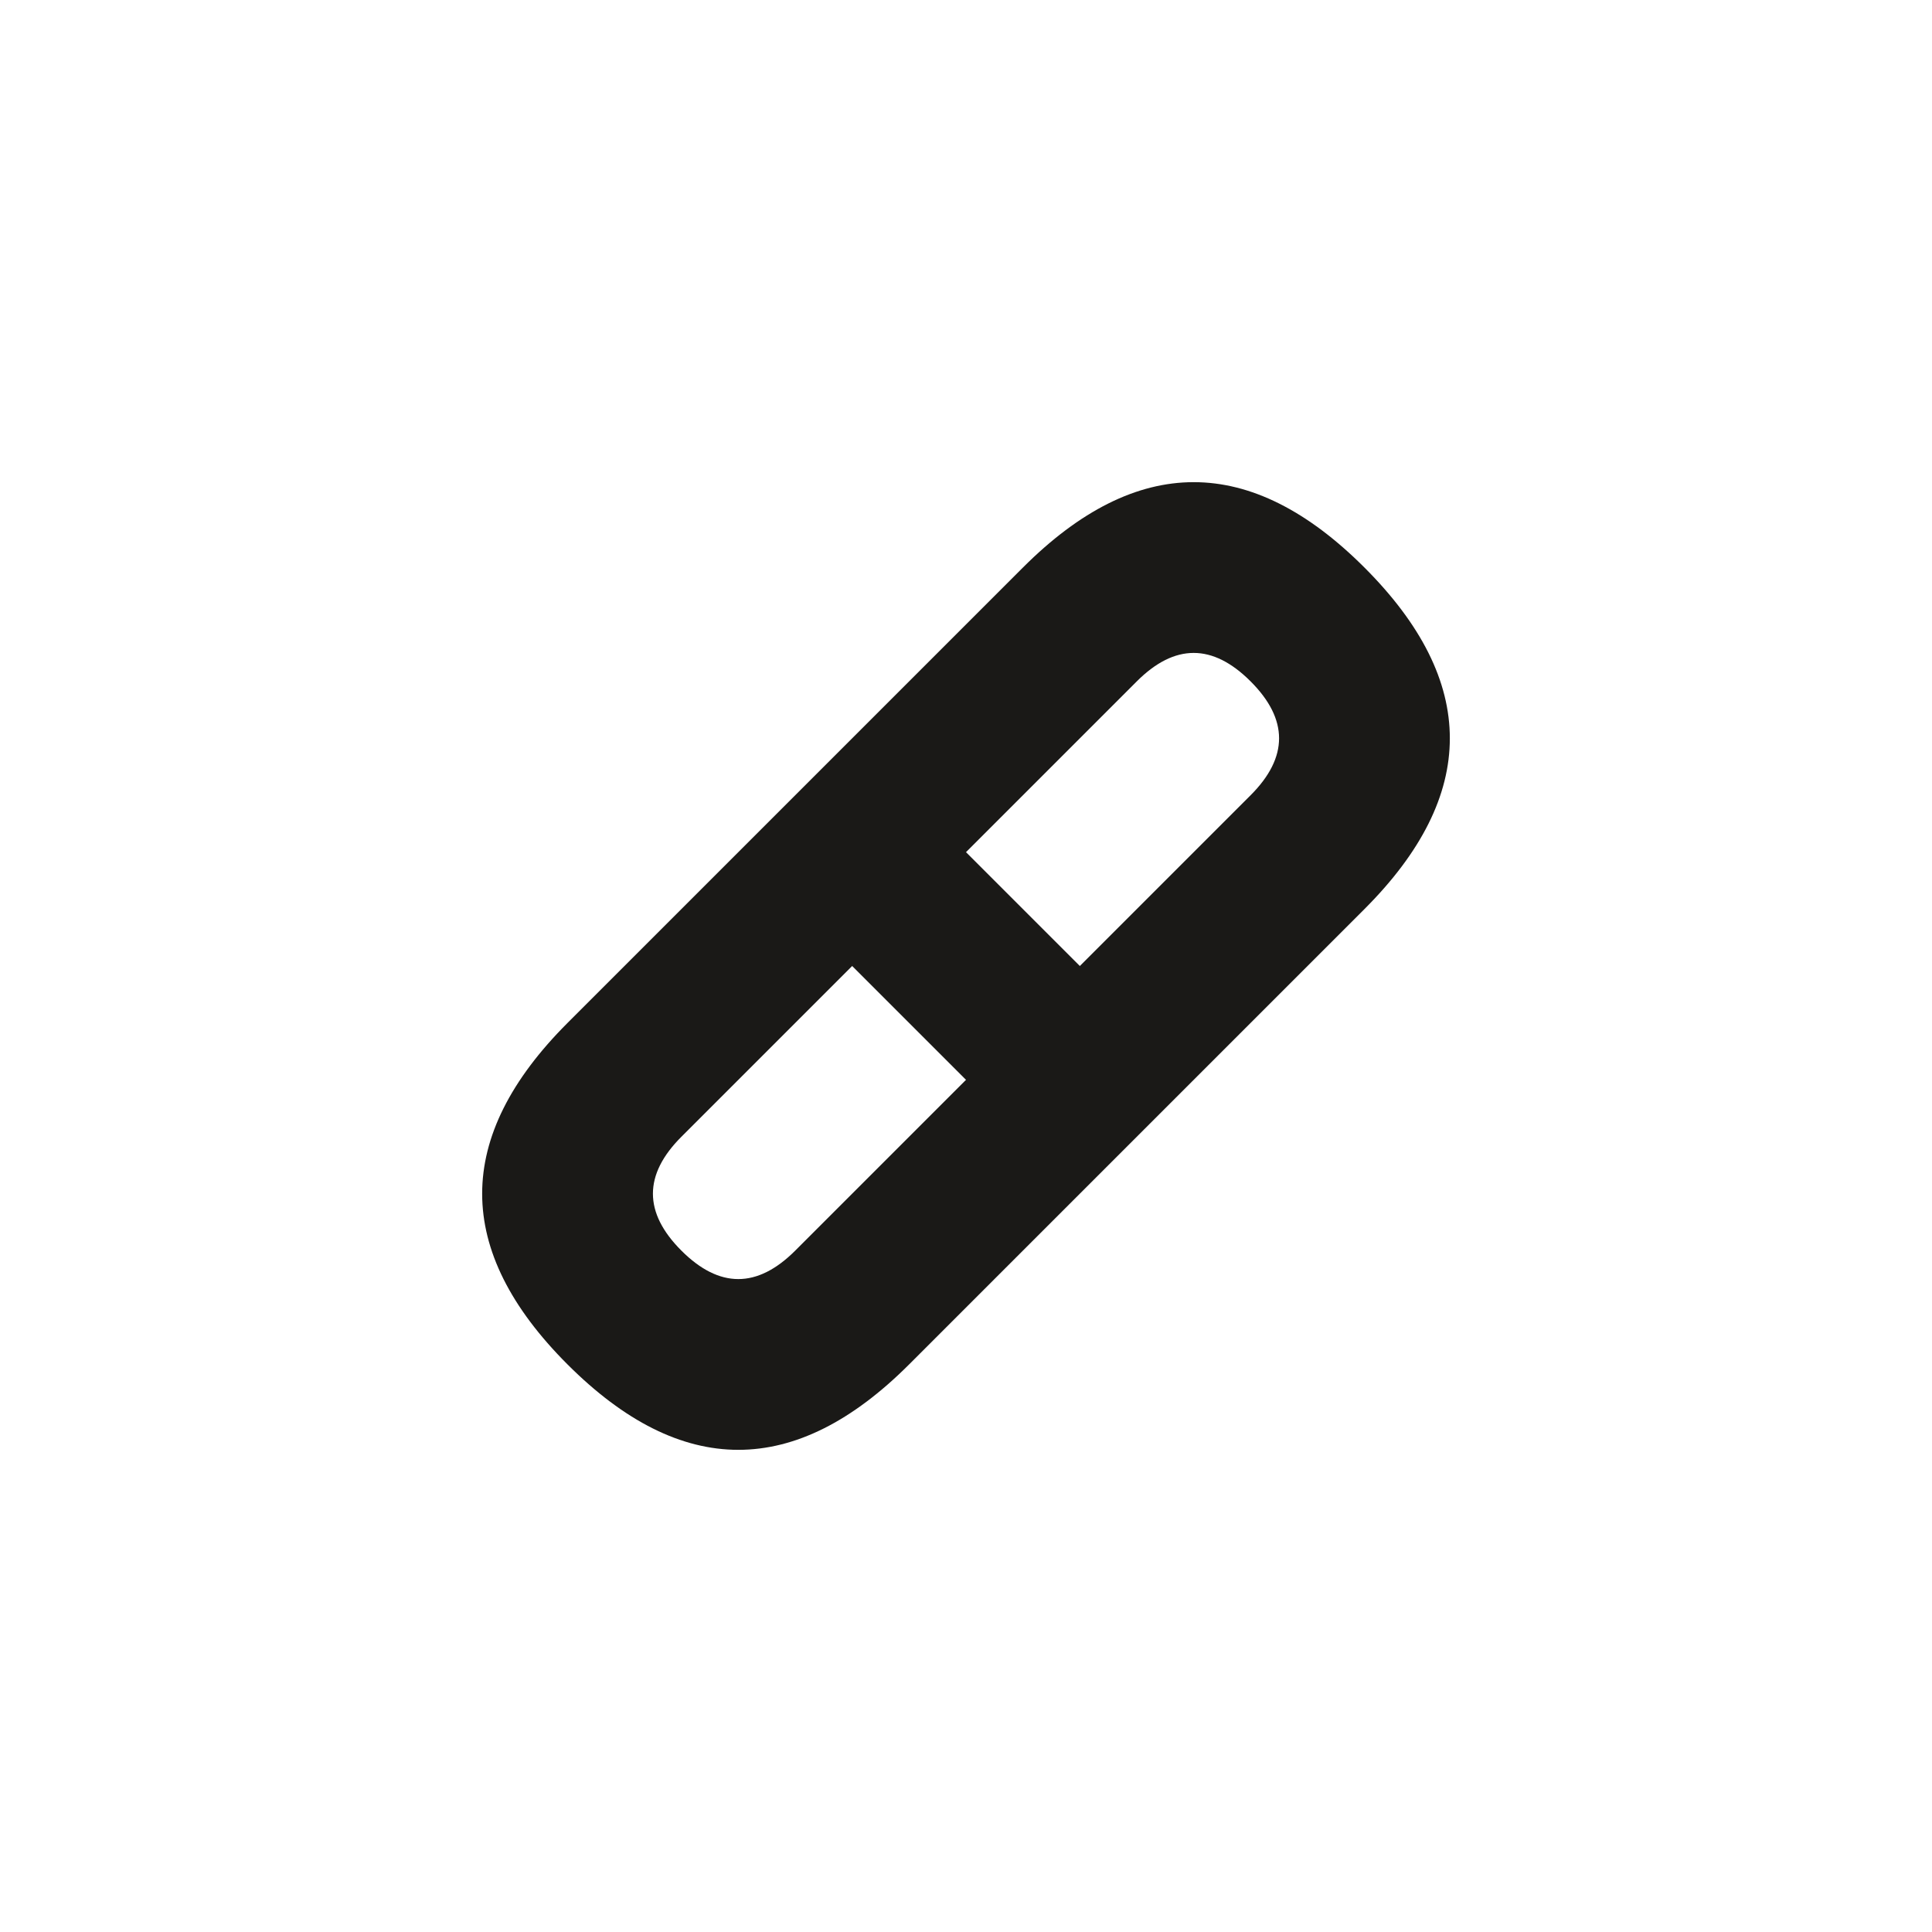
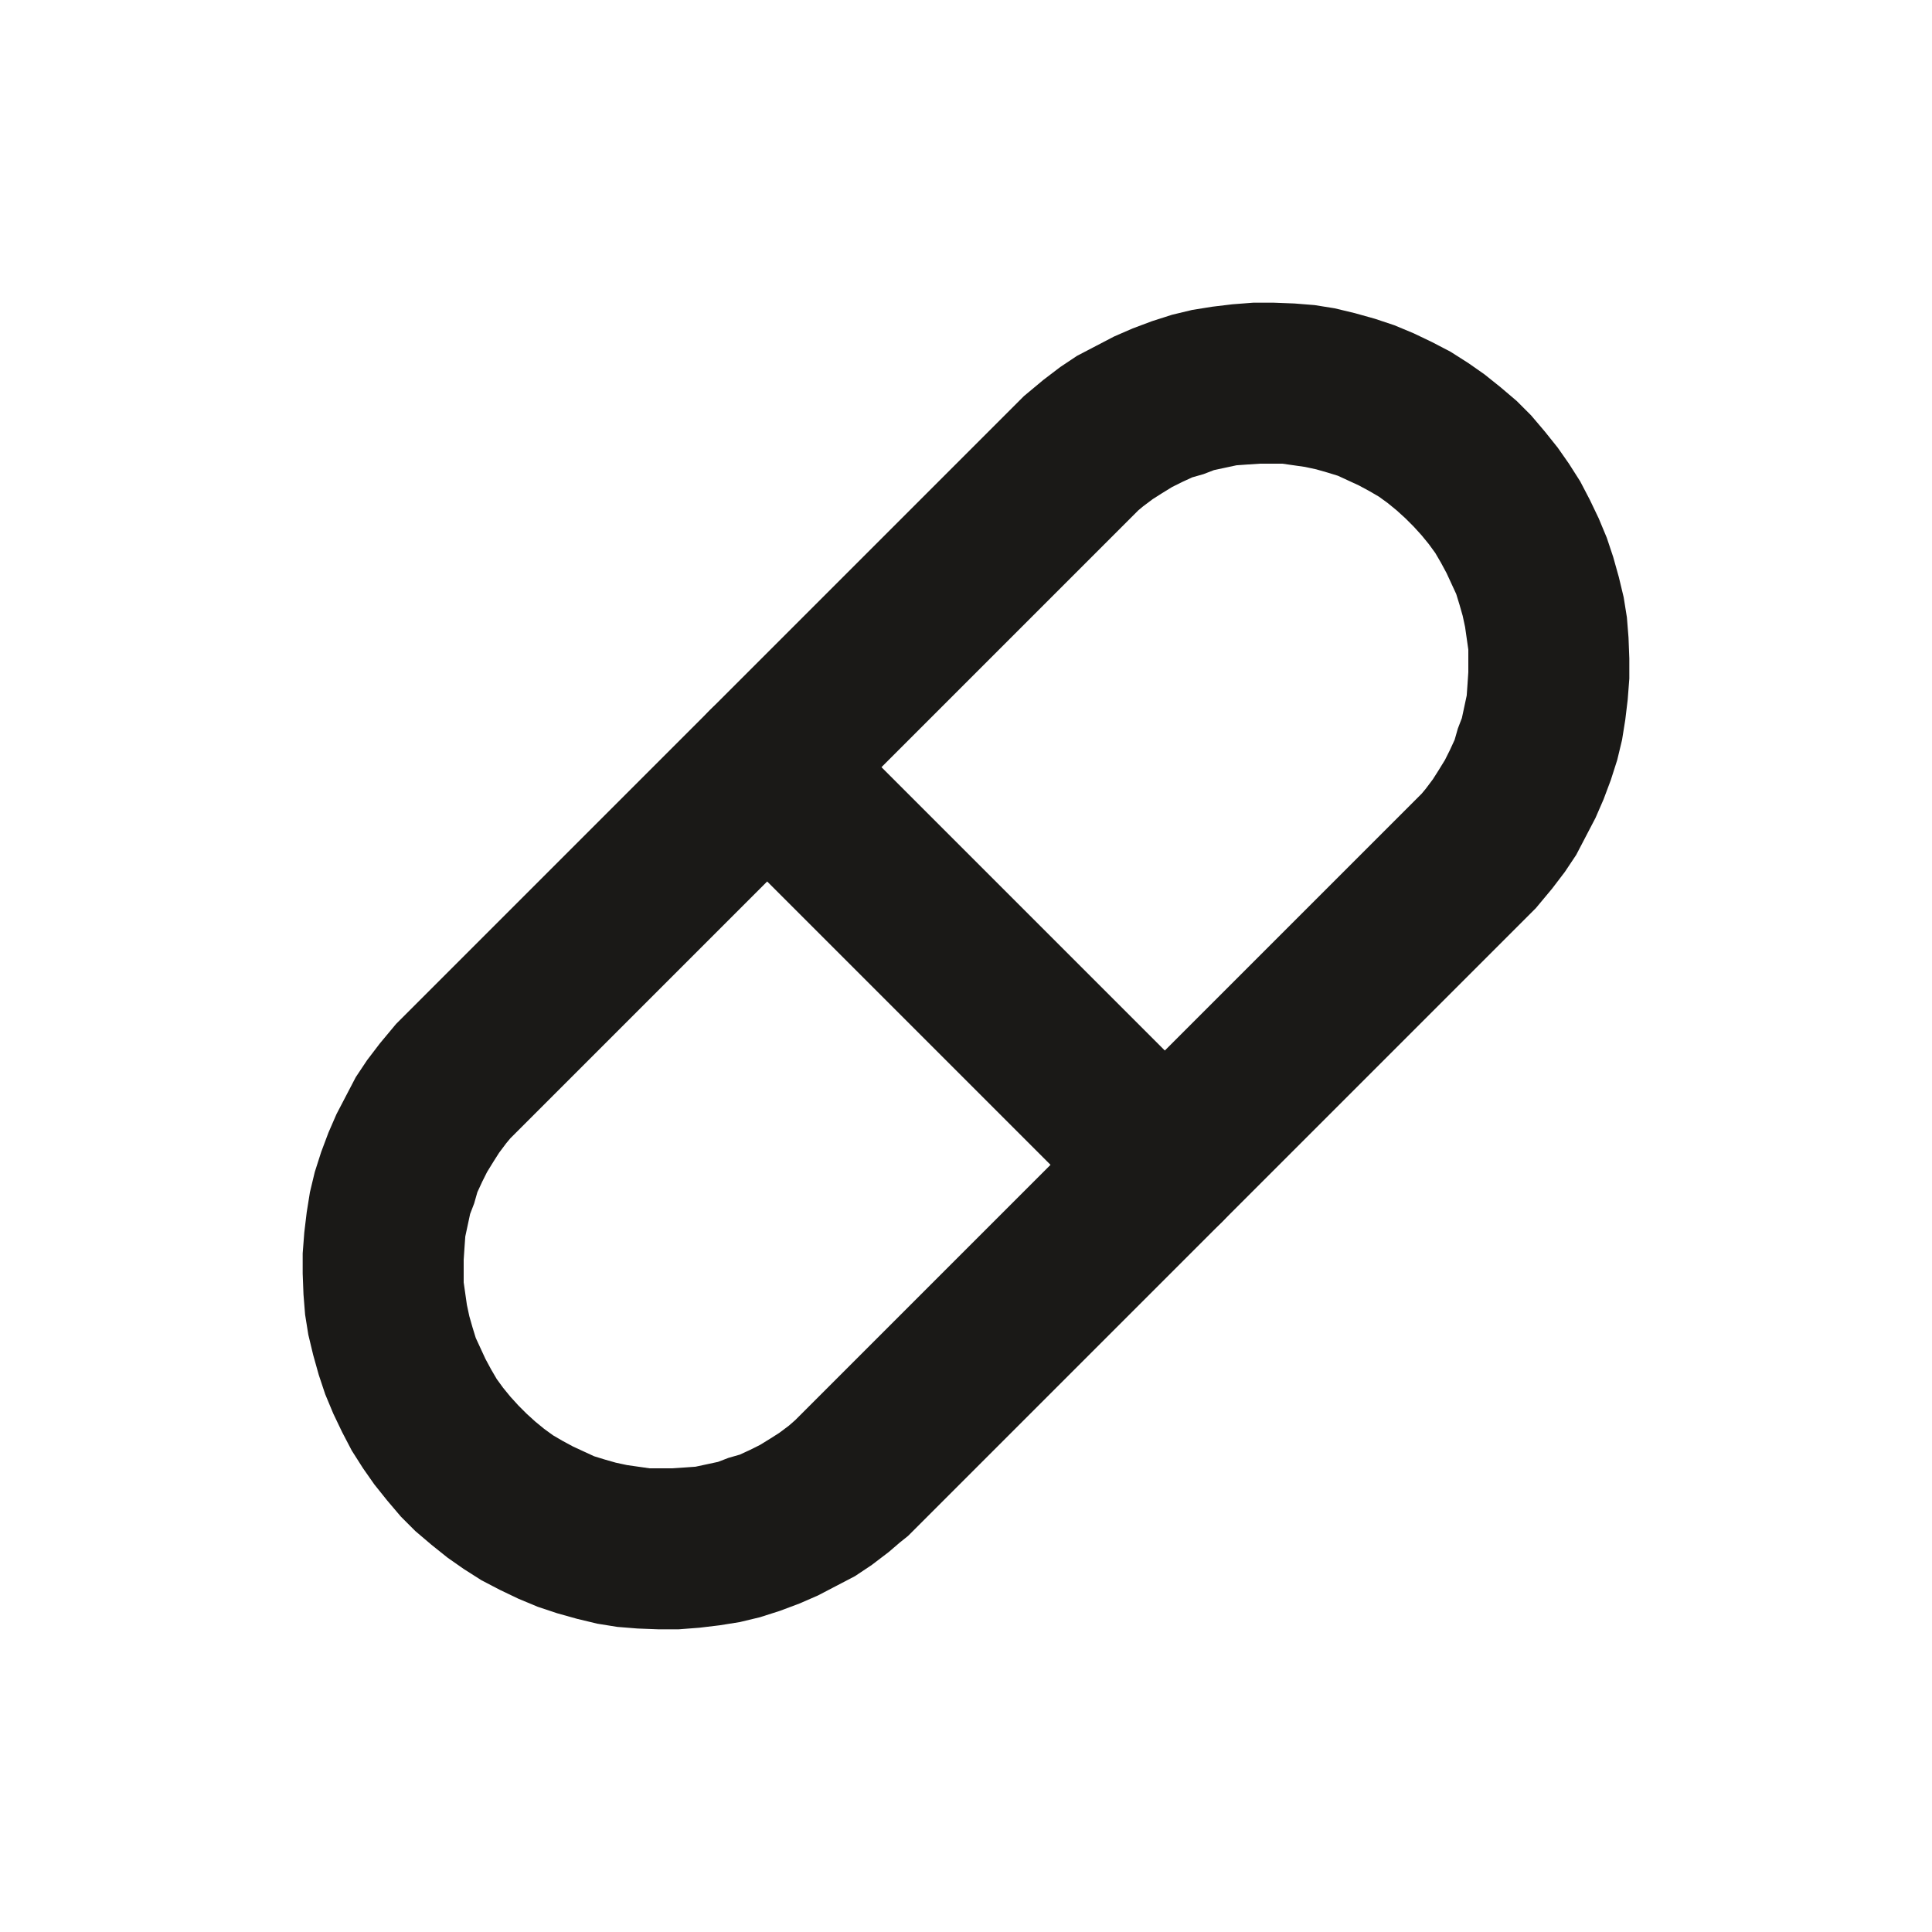
<svg xmlns="http://www.w3.org/2000/svg" width="24" height="24" viewBox="0 0 24 24" fill="none">
-   <g transform="rotate(-45 12 12)">
-     <path d="M8 9H16Q19 9 19 12Q19 15 16 15H8Q5 15 5 12Q5 9 8 9Z M16 11H8Q7 11 7 12Q7 13 8 13H16Q17 13 17 12Q17 11 16 11Z" fill="#1A1917" />
-     <rect x="11" y="9.5" width="2" height="5" rx="1" fill="#1A1917" />
-   </g>
+   <path d="M11.18 19.16L11.04 19.28L10.83 19.44L10.62 19.58L10.39 19.7L10.16 19.82L9.93 19.92L9.69 20.01L9.44 20.09L9.19 20.15L8.94 20.19L8.69 20.22L8.43 20.24L8.18 20.24L7.92 20.23L7.67 20.21L7.42 20.17L7.17 20.11L6.92 20.04L6.68 19.96L6.44 19.86L6.21 19.75L5.98 19.63L5.76 19.49L5.56 19.35L5.36 19.19L5.16 19.02L4.98 18.84L4.81 18.64L4.65 18.44L4.51 18.24L4.37 18.02L4.25 17.79L4.14 17.56L4.04 17.32L3.96 17.08L3.89 16.83L3.83 16.58L3.79 16.33L3.77 16.08L3.76 15.82L3.76 15.57L3.78 15.31L3.81 15.06L3.85 14.81L3.91 14.56L3.99 14.31L4.08 14.07L4.18 13.84L4.3 13.61L4.42 13.38L4.56 13.17L4.72 12.96L4.92 12.72L12.72 4.92L12.96 4.72L13.17 4.56L13.38 4.42L13.61 4.3L13.84 4.18L14.07 4.08L14.31 3.99L14.56 3.91L14.81 3.85L15.06 3.81L15.31 3.78L15.57 3.76L15.82 3.76L16.08 3.77L16.33 3.79L16.58 3.83L16.83 3.89L17.08 3.96L17.32 4.04L17.56 4.14L17.79 4.25L18.02 4.37L18.24 4.51L18.44 4.65L18.64 4.81L18.84 4.98L19.02 5.16L19.19 5.36L19.35 5.56L19.49 5.76L19.63 5.98L19.75 6.21L19.86 6.44L19.96 6.68L20.04 6.92L20.11 7.17L20.17 7.42L20.21 7.67L20.23 7.92L20.24 8.18L20.24 8.43L20.22 8.69L20.19 8.94L20.15 9.19L20.09 9.44L20.01 9.69L19.92 9.93L19.82 10.16L19.7 10.39L19.58 10.62L19.44 10.83L19.28 11.04L19.08 11.28L11.28 19.08ZM9.86 17.66L17.66 9.86L17.71 9.8L17.8 9.68L17.87 9.57L17.95 9.44L18.01 9.32L18.07 9.19L18.11 9.05L18.16 8.92L18.19 8.78L18.22 8.64L18.23 8.5L18.24 8.35L18.24 8.21L18.24 8.07L18.22 7.93L18.2 7.79L18.17 7.65L18.13 7.51L18.09 7.38L18.03 7.25L17.97 7.12L17.9 6.99L17.83 6.87L17.75 6.76L17.66 6.65L17.56 6.54L17.46 6.44L17.35 6.34L17.24 6.25L17.13 6.17L17.01 6.1L16.88 6.03L16.75 5.97L16.62 5.91L16.49 5.87L16.35 5.83L16.21 5.8L16.07 5.78L15.93 5.76L15.79 5.76L15.65 5.76L15.5 5.77L15.36 5.78L15.22 5.81L15.08 5.84L14.95 5.89L14.81 5.93L14.68 5.99L14.56 6.05L14.43 6.13L14.32 6.2L14.2 6.29L14.14 6.34L6.34 14.14L6.29 14.2L6.2 14.32L6.13 14.43L6.05 14.56L5.99 14.68L5.93 14.81L5.89 14.95L5.84 15.08L5.81 15.22L5.78 15.36L5.77 15.5L5.76 15.65L5.76 15.79L5.76 15.93L5.78 16.07L5.8 16.21L5.83 16.35L5.87 16.49L5.91 16.62L5.97 16.75L6.03 16.88L6.1 17.01L6.17 17.13L6.25 17.24L6.34 17.35L6.44 17.46L6.54 17.56L6.65 17.66L6.76 17.75L6.87 17.83L6.99 17.9L7.12 17.97L7.25 18.03L7.38 18.09L7.51 18.13L7.65 18.17L7.79 18.2L7.93 18.22L8.07 18.24L8.21 18.24L8.35 18.24L8.5 18.23L8.64 18.22L8.78 18.19L8.92 18.16L9.05 18.11L9.19 18.07L9.32 18.01L9.44 17.95L9.57 17.87L9.68 17.8L9.8 17.71L9.88 17.64Z" fill="#1A1917" />
+   <path d="M10.24 8.82L15.18 13.76A1 1 0 0 1 13.76 15.18L13.76 15.18L8.82 10.24A1 1 0 0 1 10.24 8.82Z" fill="#1A1917" />
</svg>
